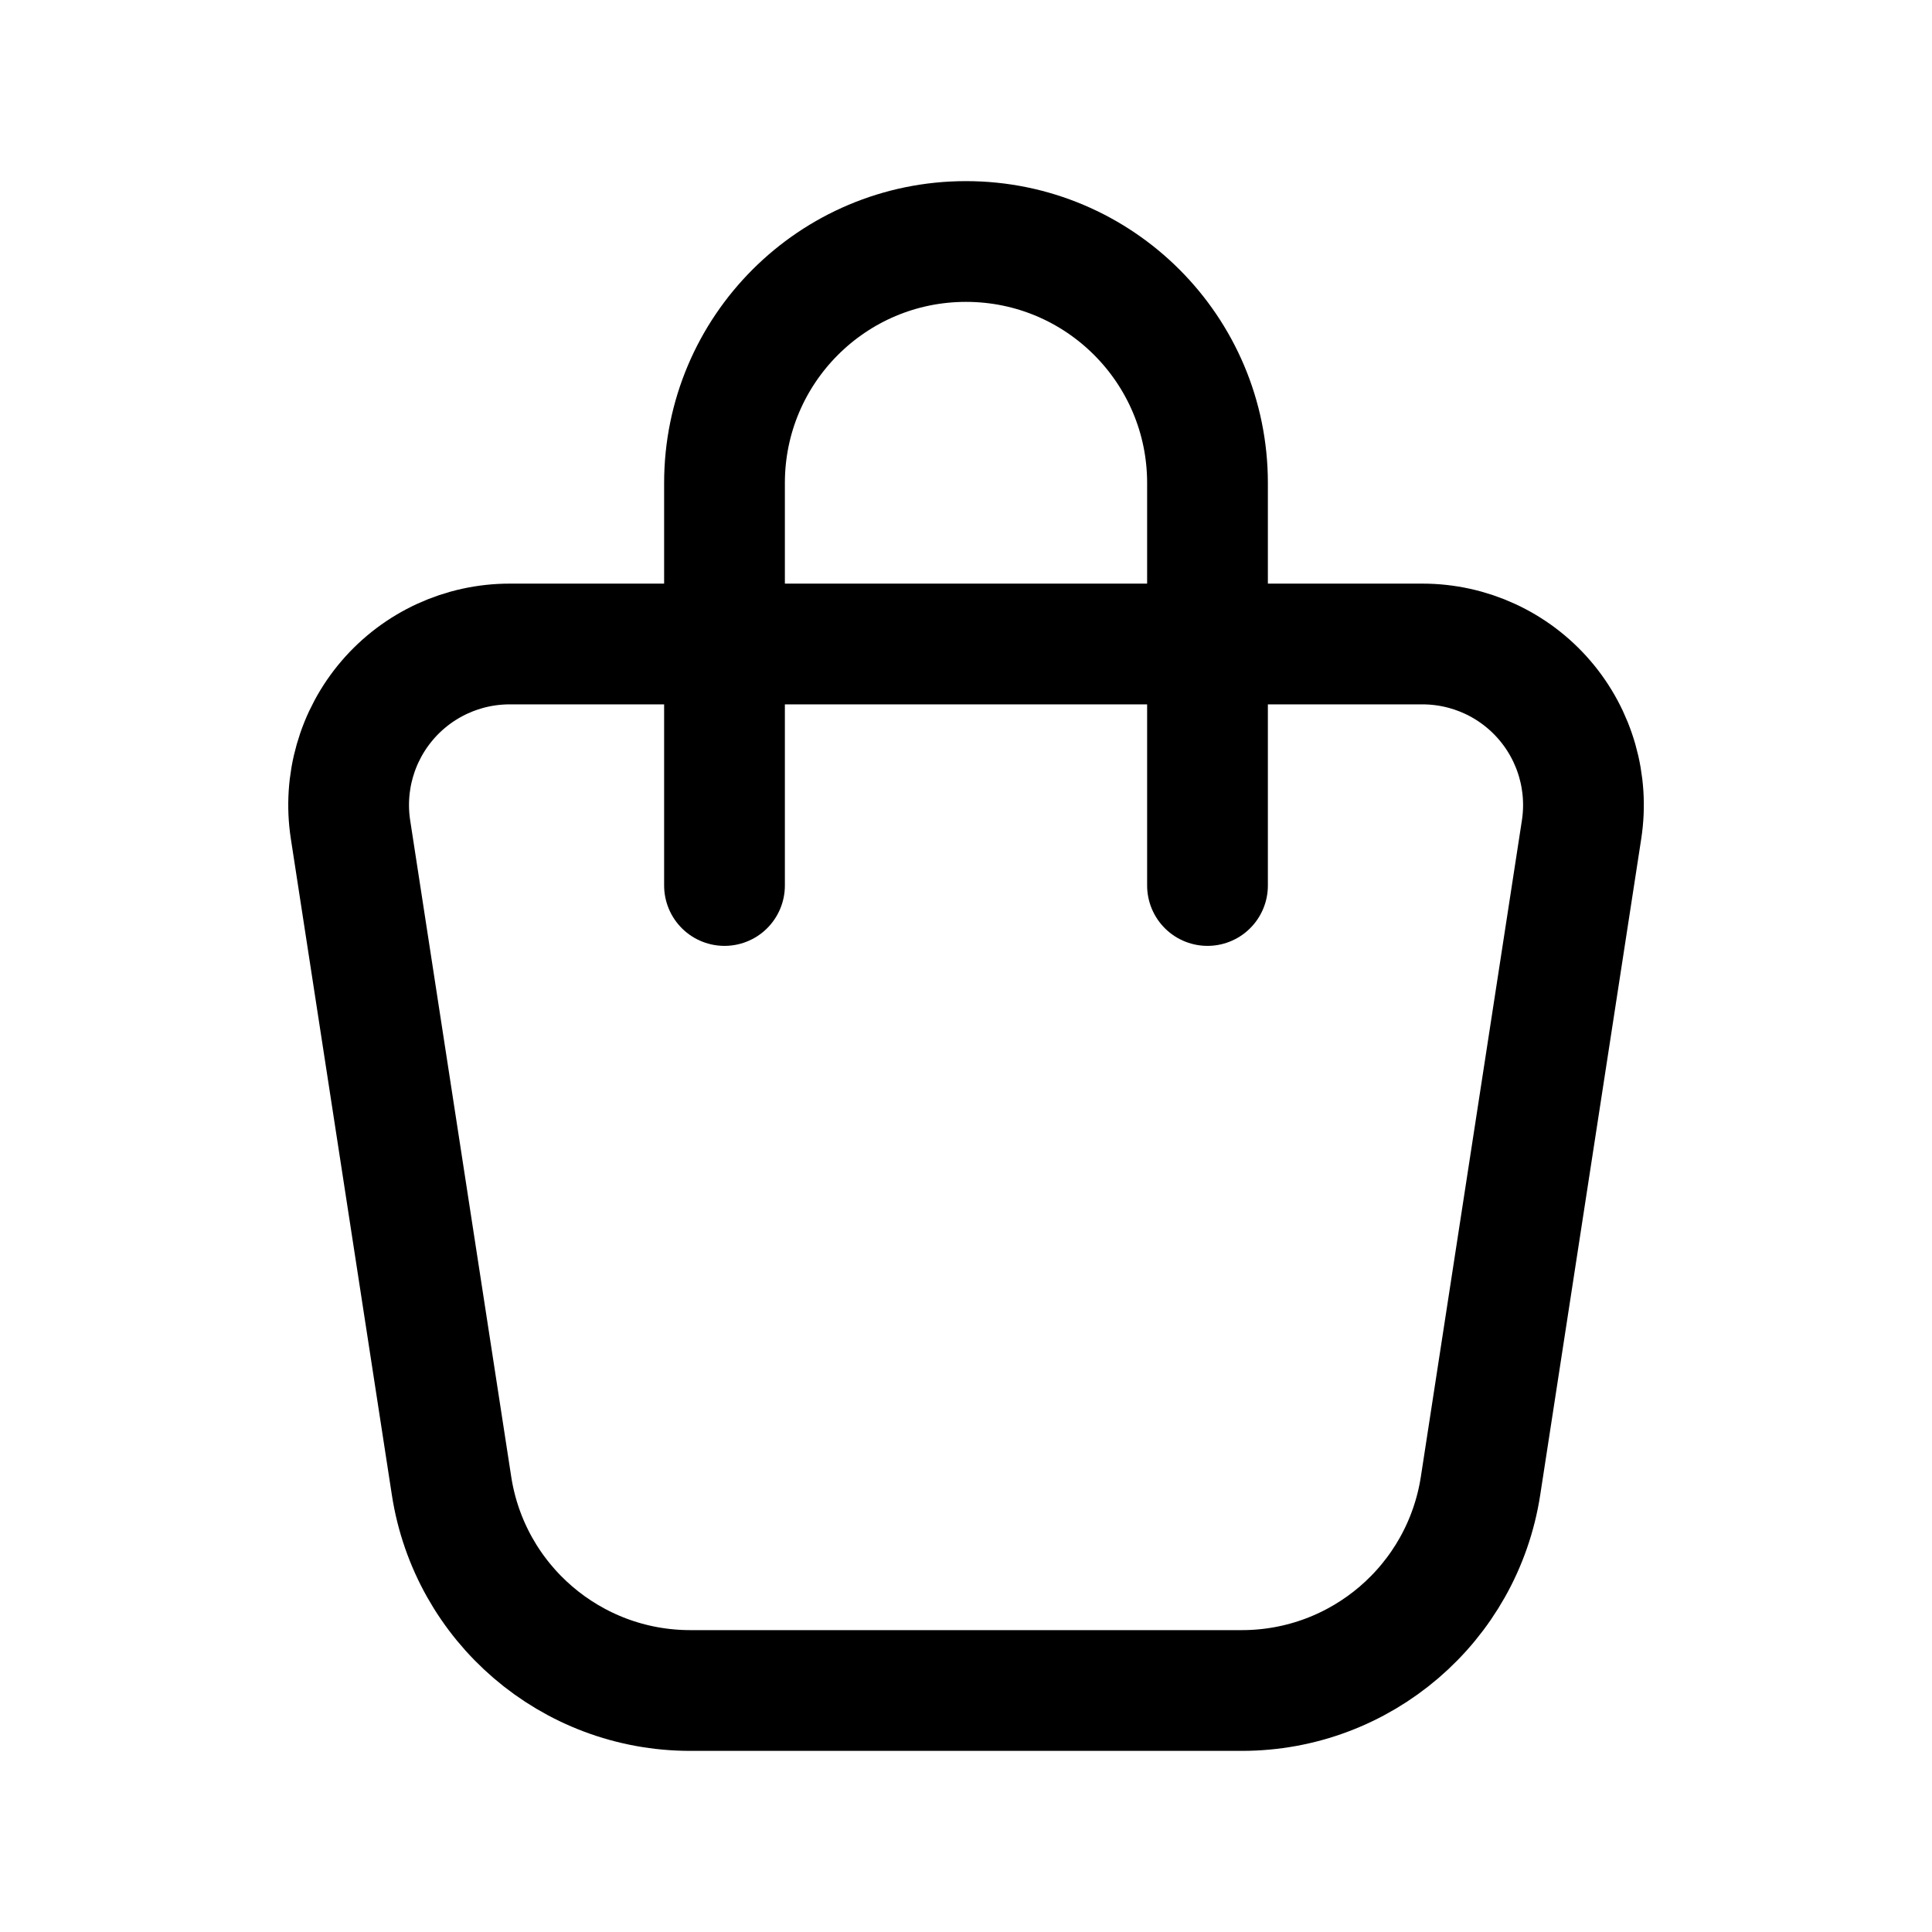
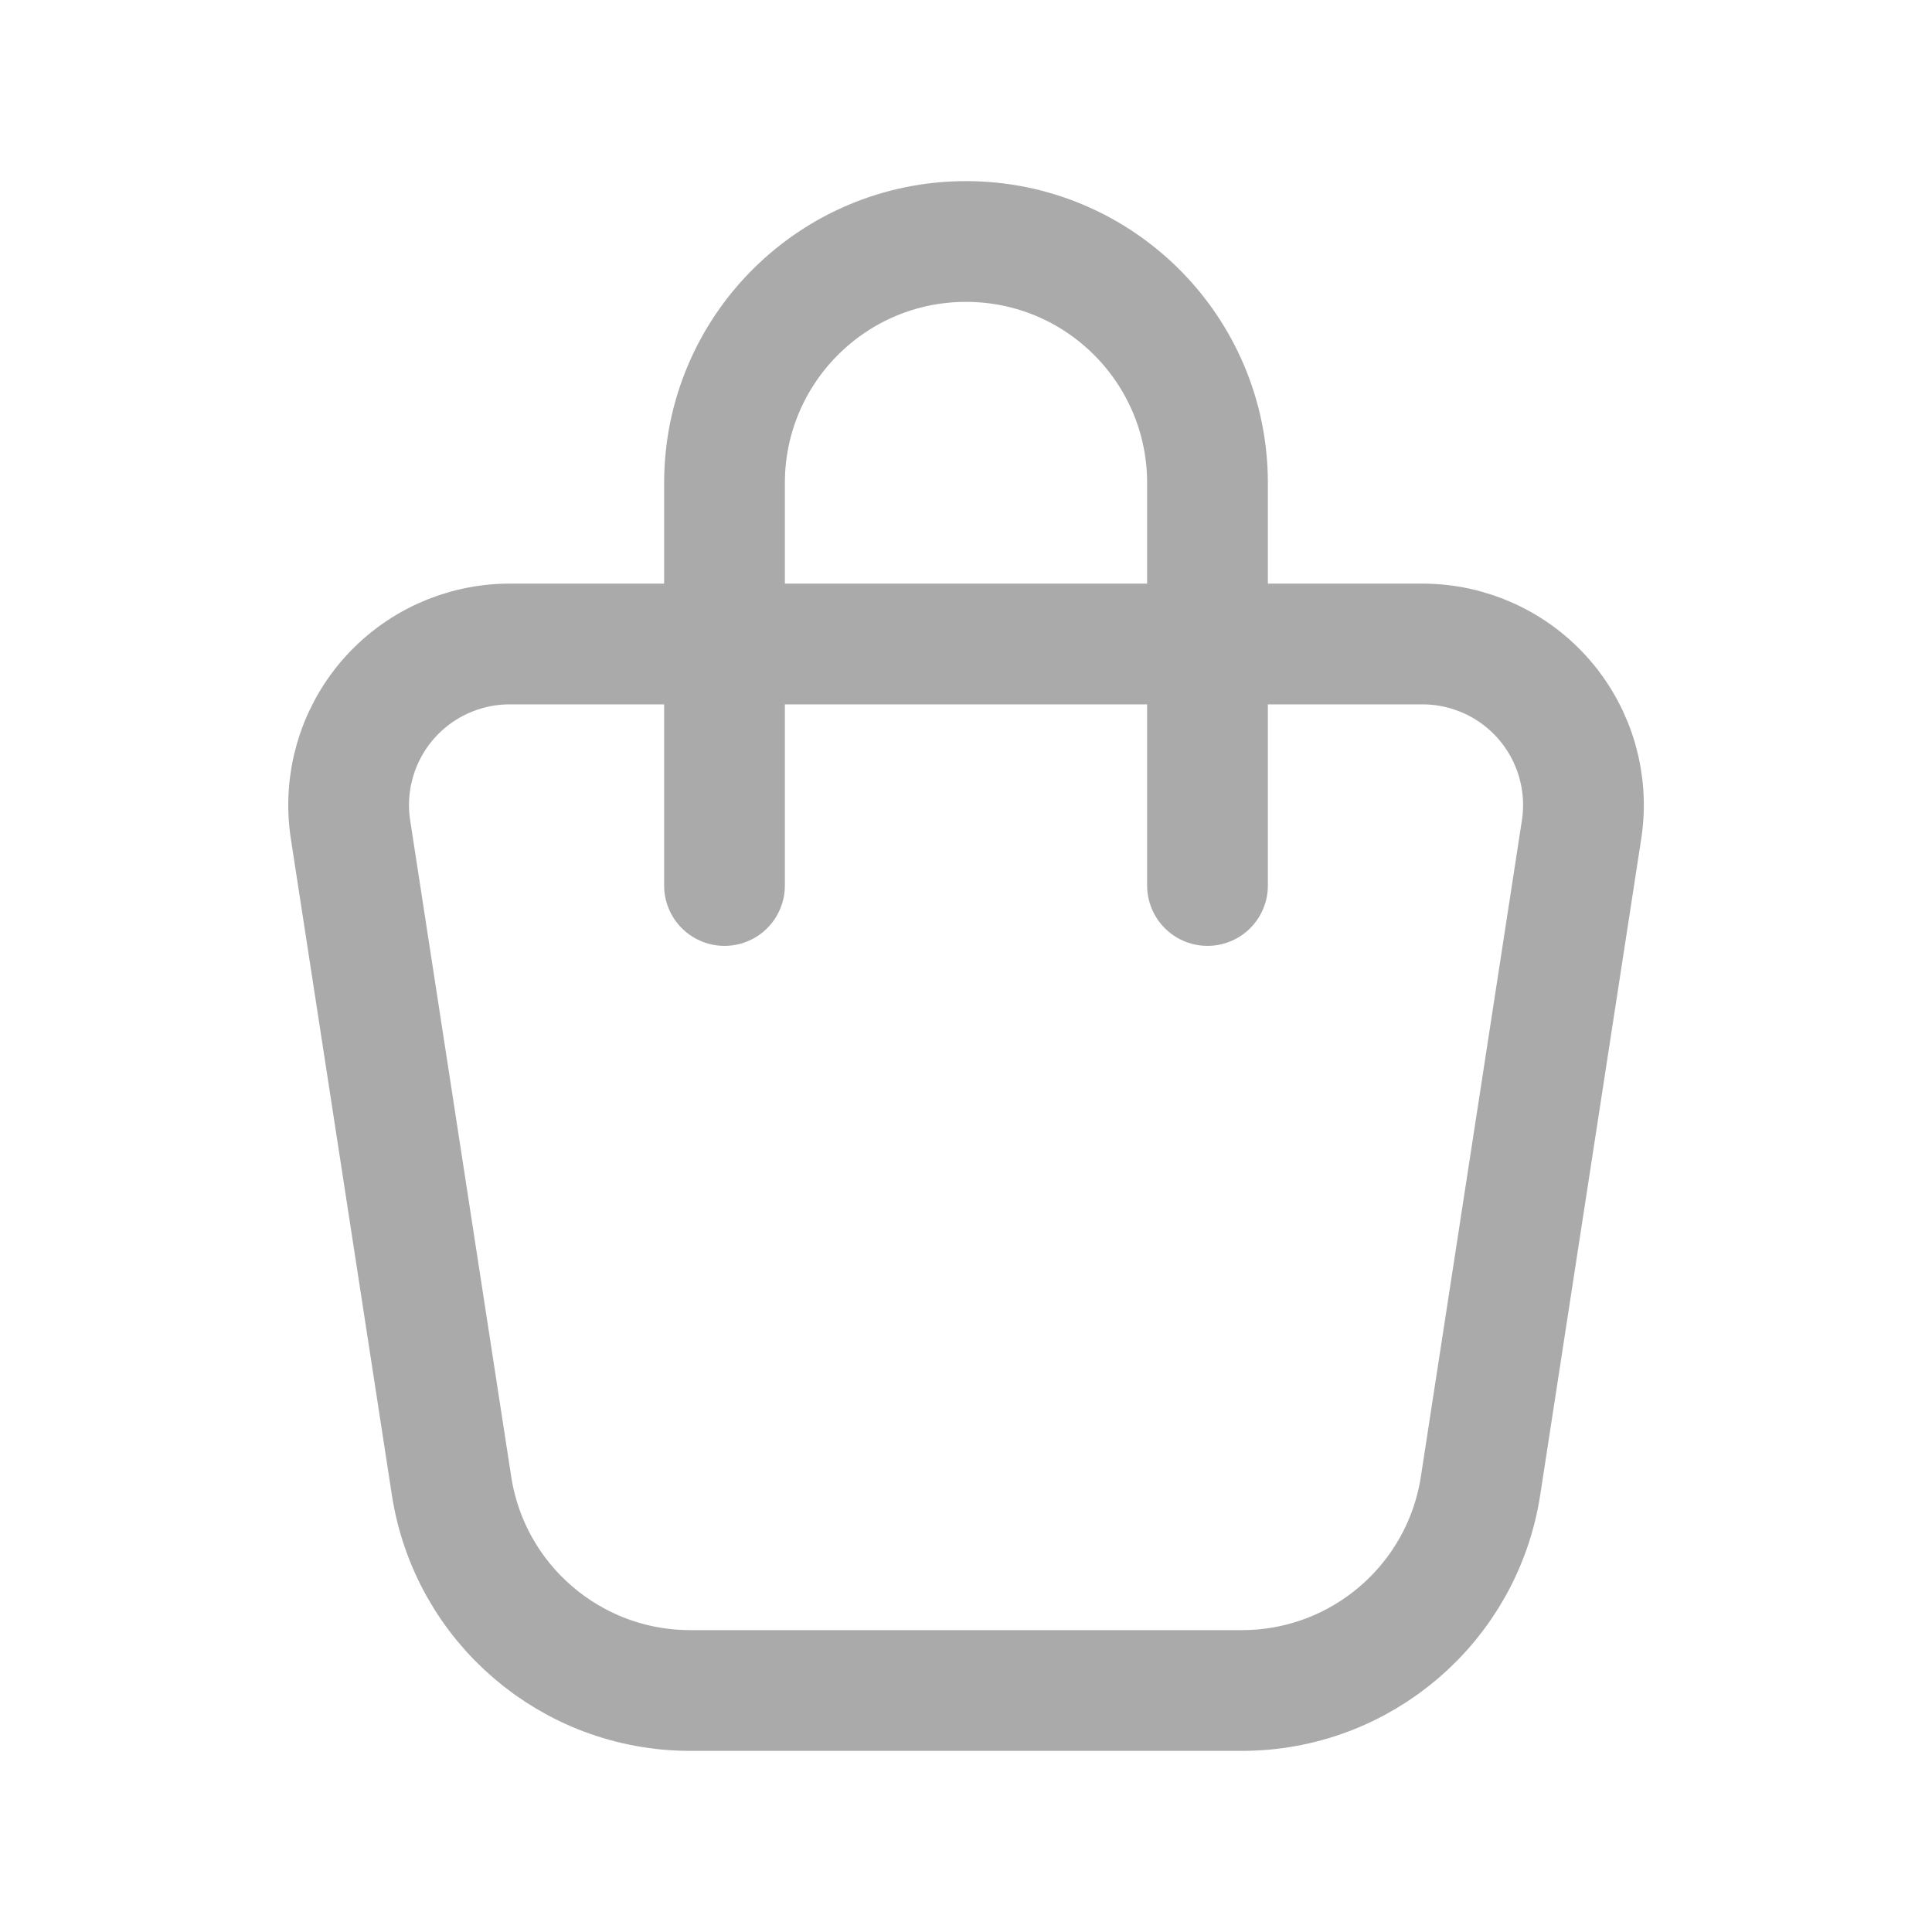
- <svg xmlns="http://www.w3.org/2000/svg" class="icon icon-tabler icon-tabler-shopping-bag" width="24" height="24" viewBox="0 0 24 24" stroke-width="1.5" stroke="currentColor" fill="none" stroke-linecap="round" stroke-linejoin="round">
+ <svg xmlns="http://www.w3.org/2000/svg" class="icon icon-tabler icon-tabler-shopping-bag" width="24" height="24" viewBox="0 0 24 24" stroke-width="1.5" stroke="#aaaaaa" fill="none" stroke-linecap="round" stroke-linejoin="round">
  <path stroke="none" d="M0 0h24v24H0z" fill="none" />
  <path d="M6.331 8h11.339a2 2 0 0 1 1.977 2.304l-1.255 8.152a3 3 0 0 1 -2.966 2.544h-6.852a3 3 0 0 1 -2.965 -2.544l-1.255 -8.152a2 2 0 0 1 1.977 -2.304z" />
  <path d="M9 11v-5a3 3 0 0 1 6 0v5" />
</svg>
